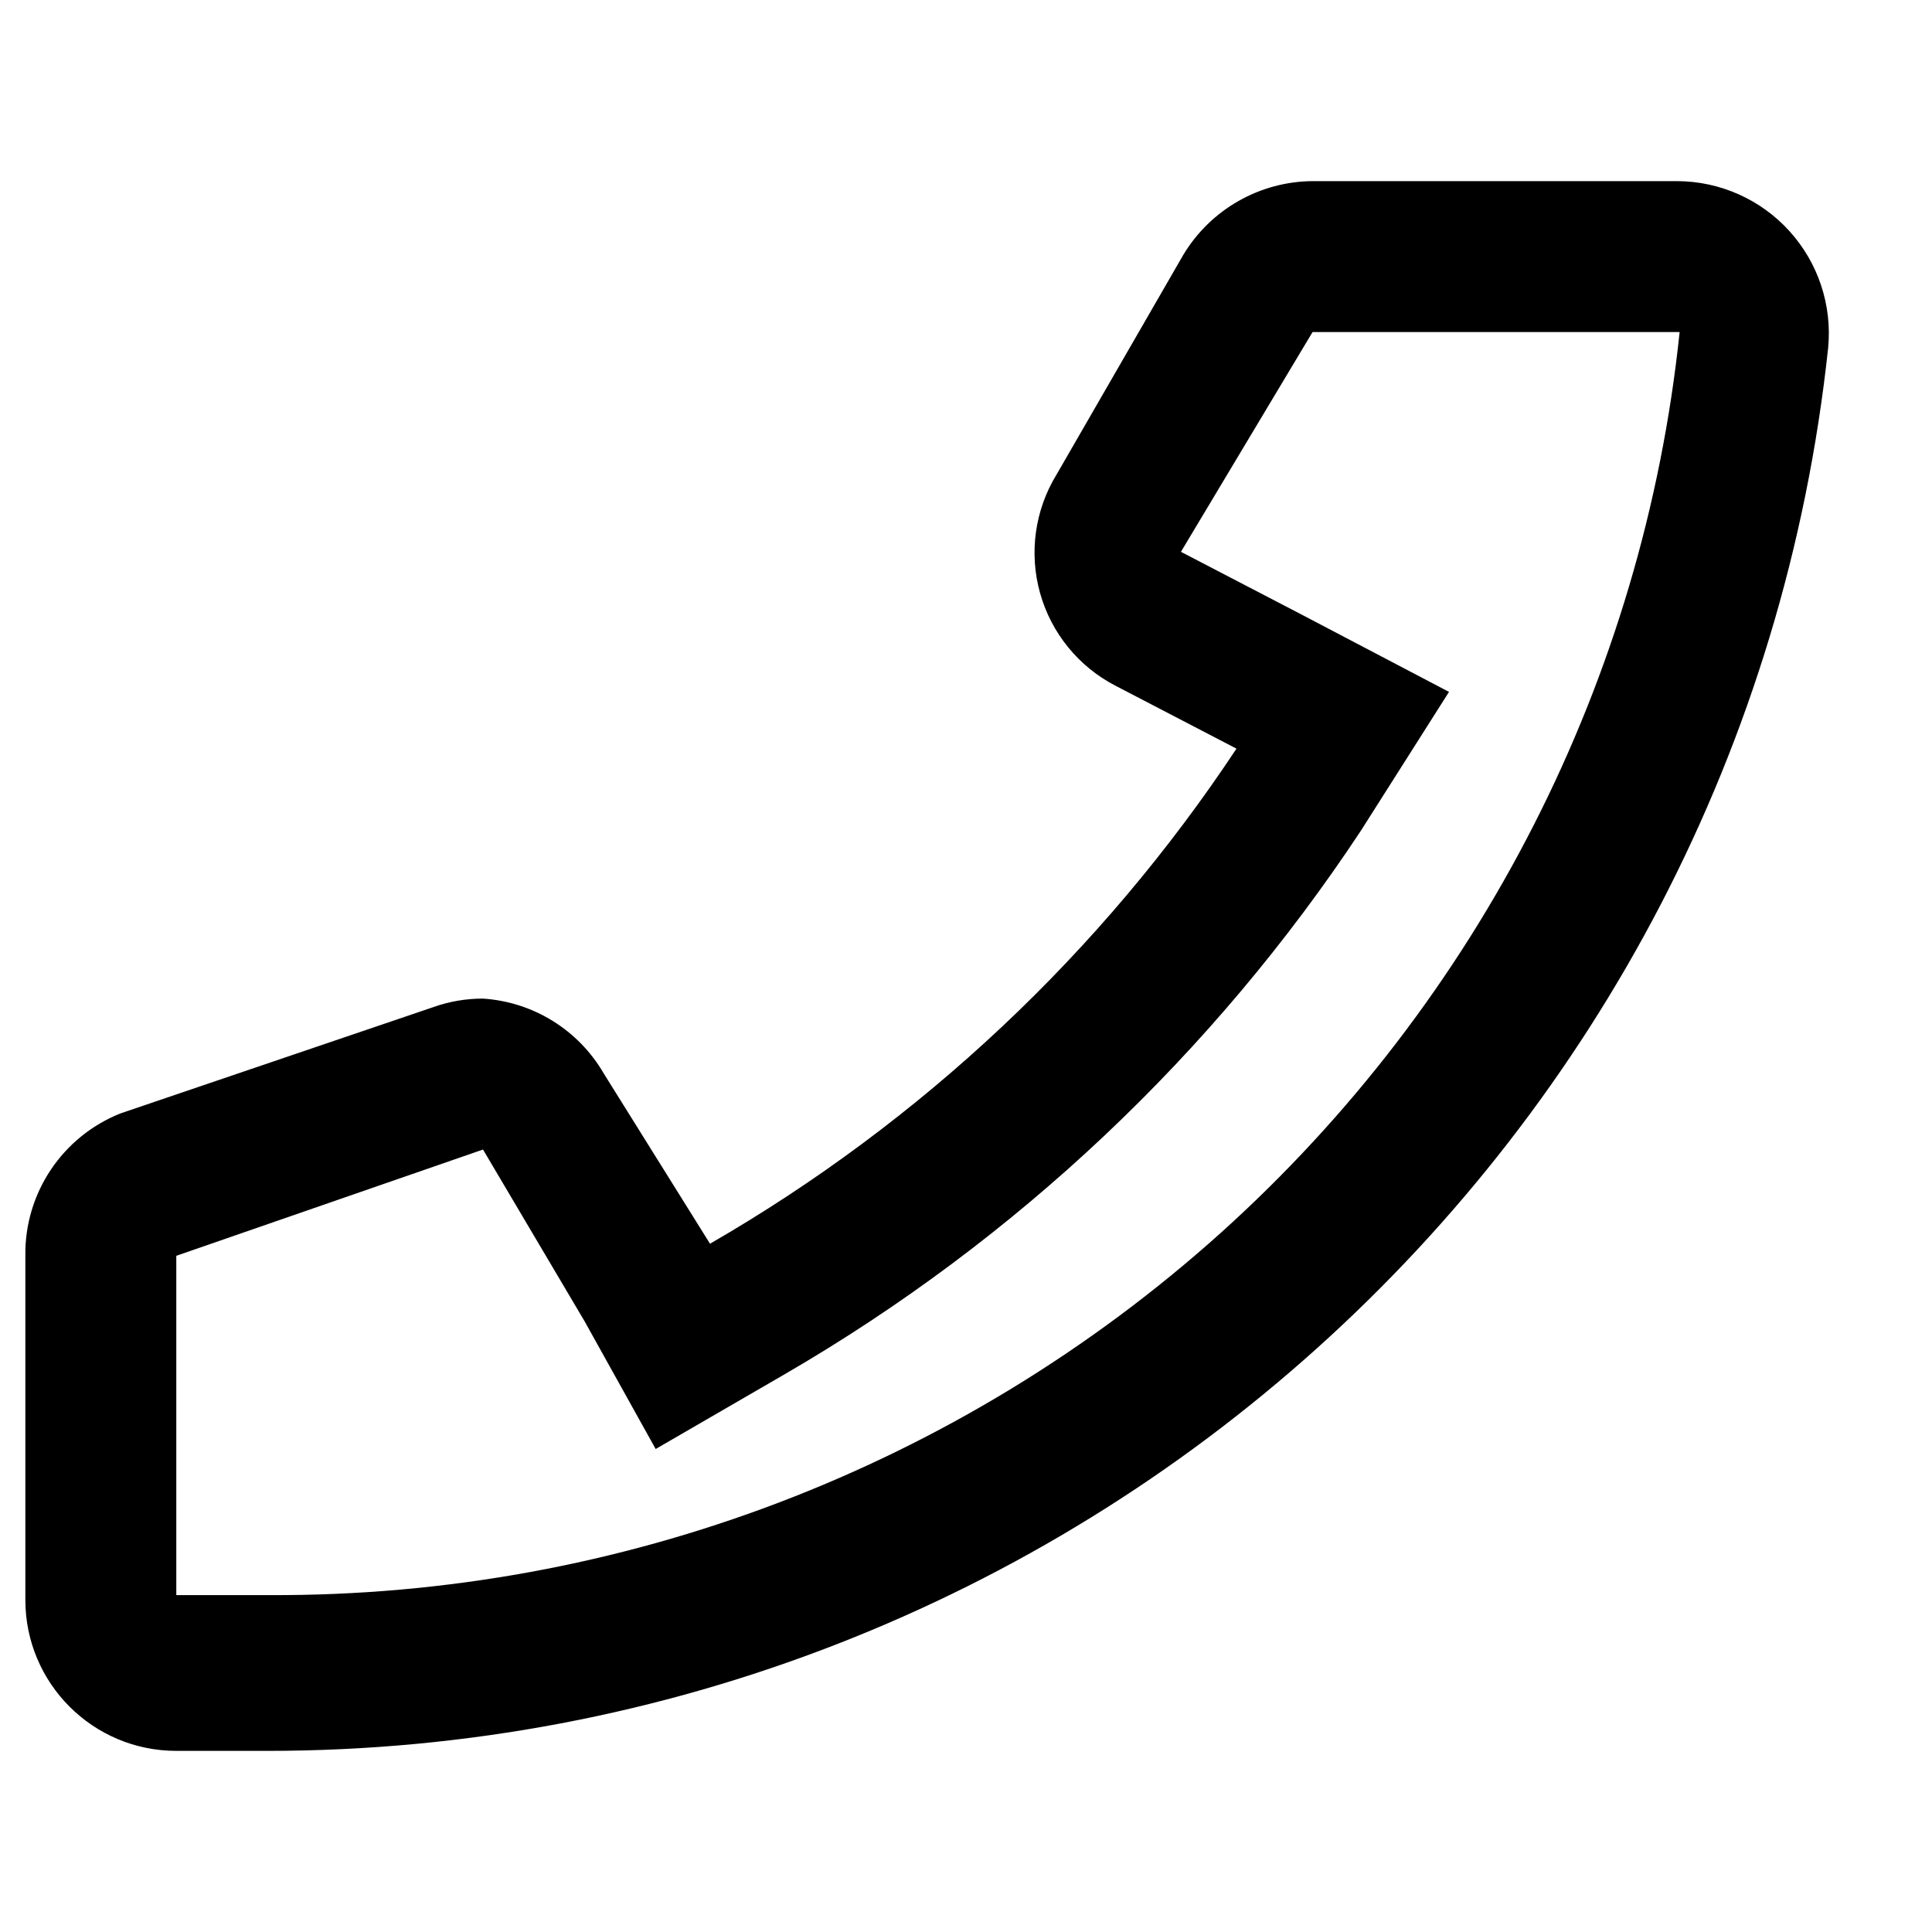
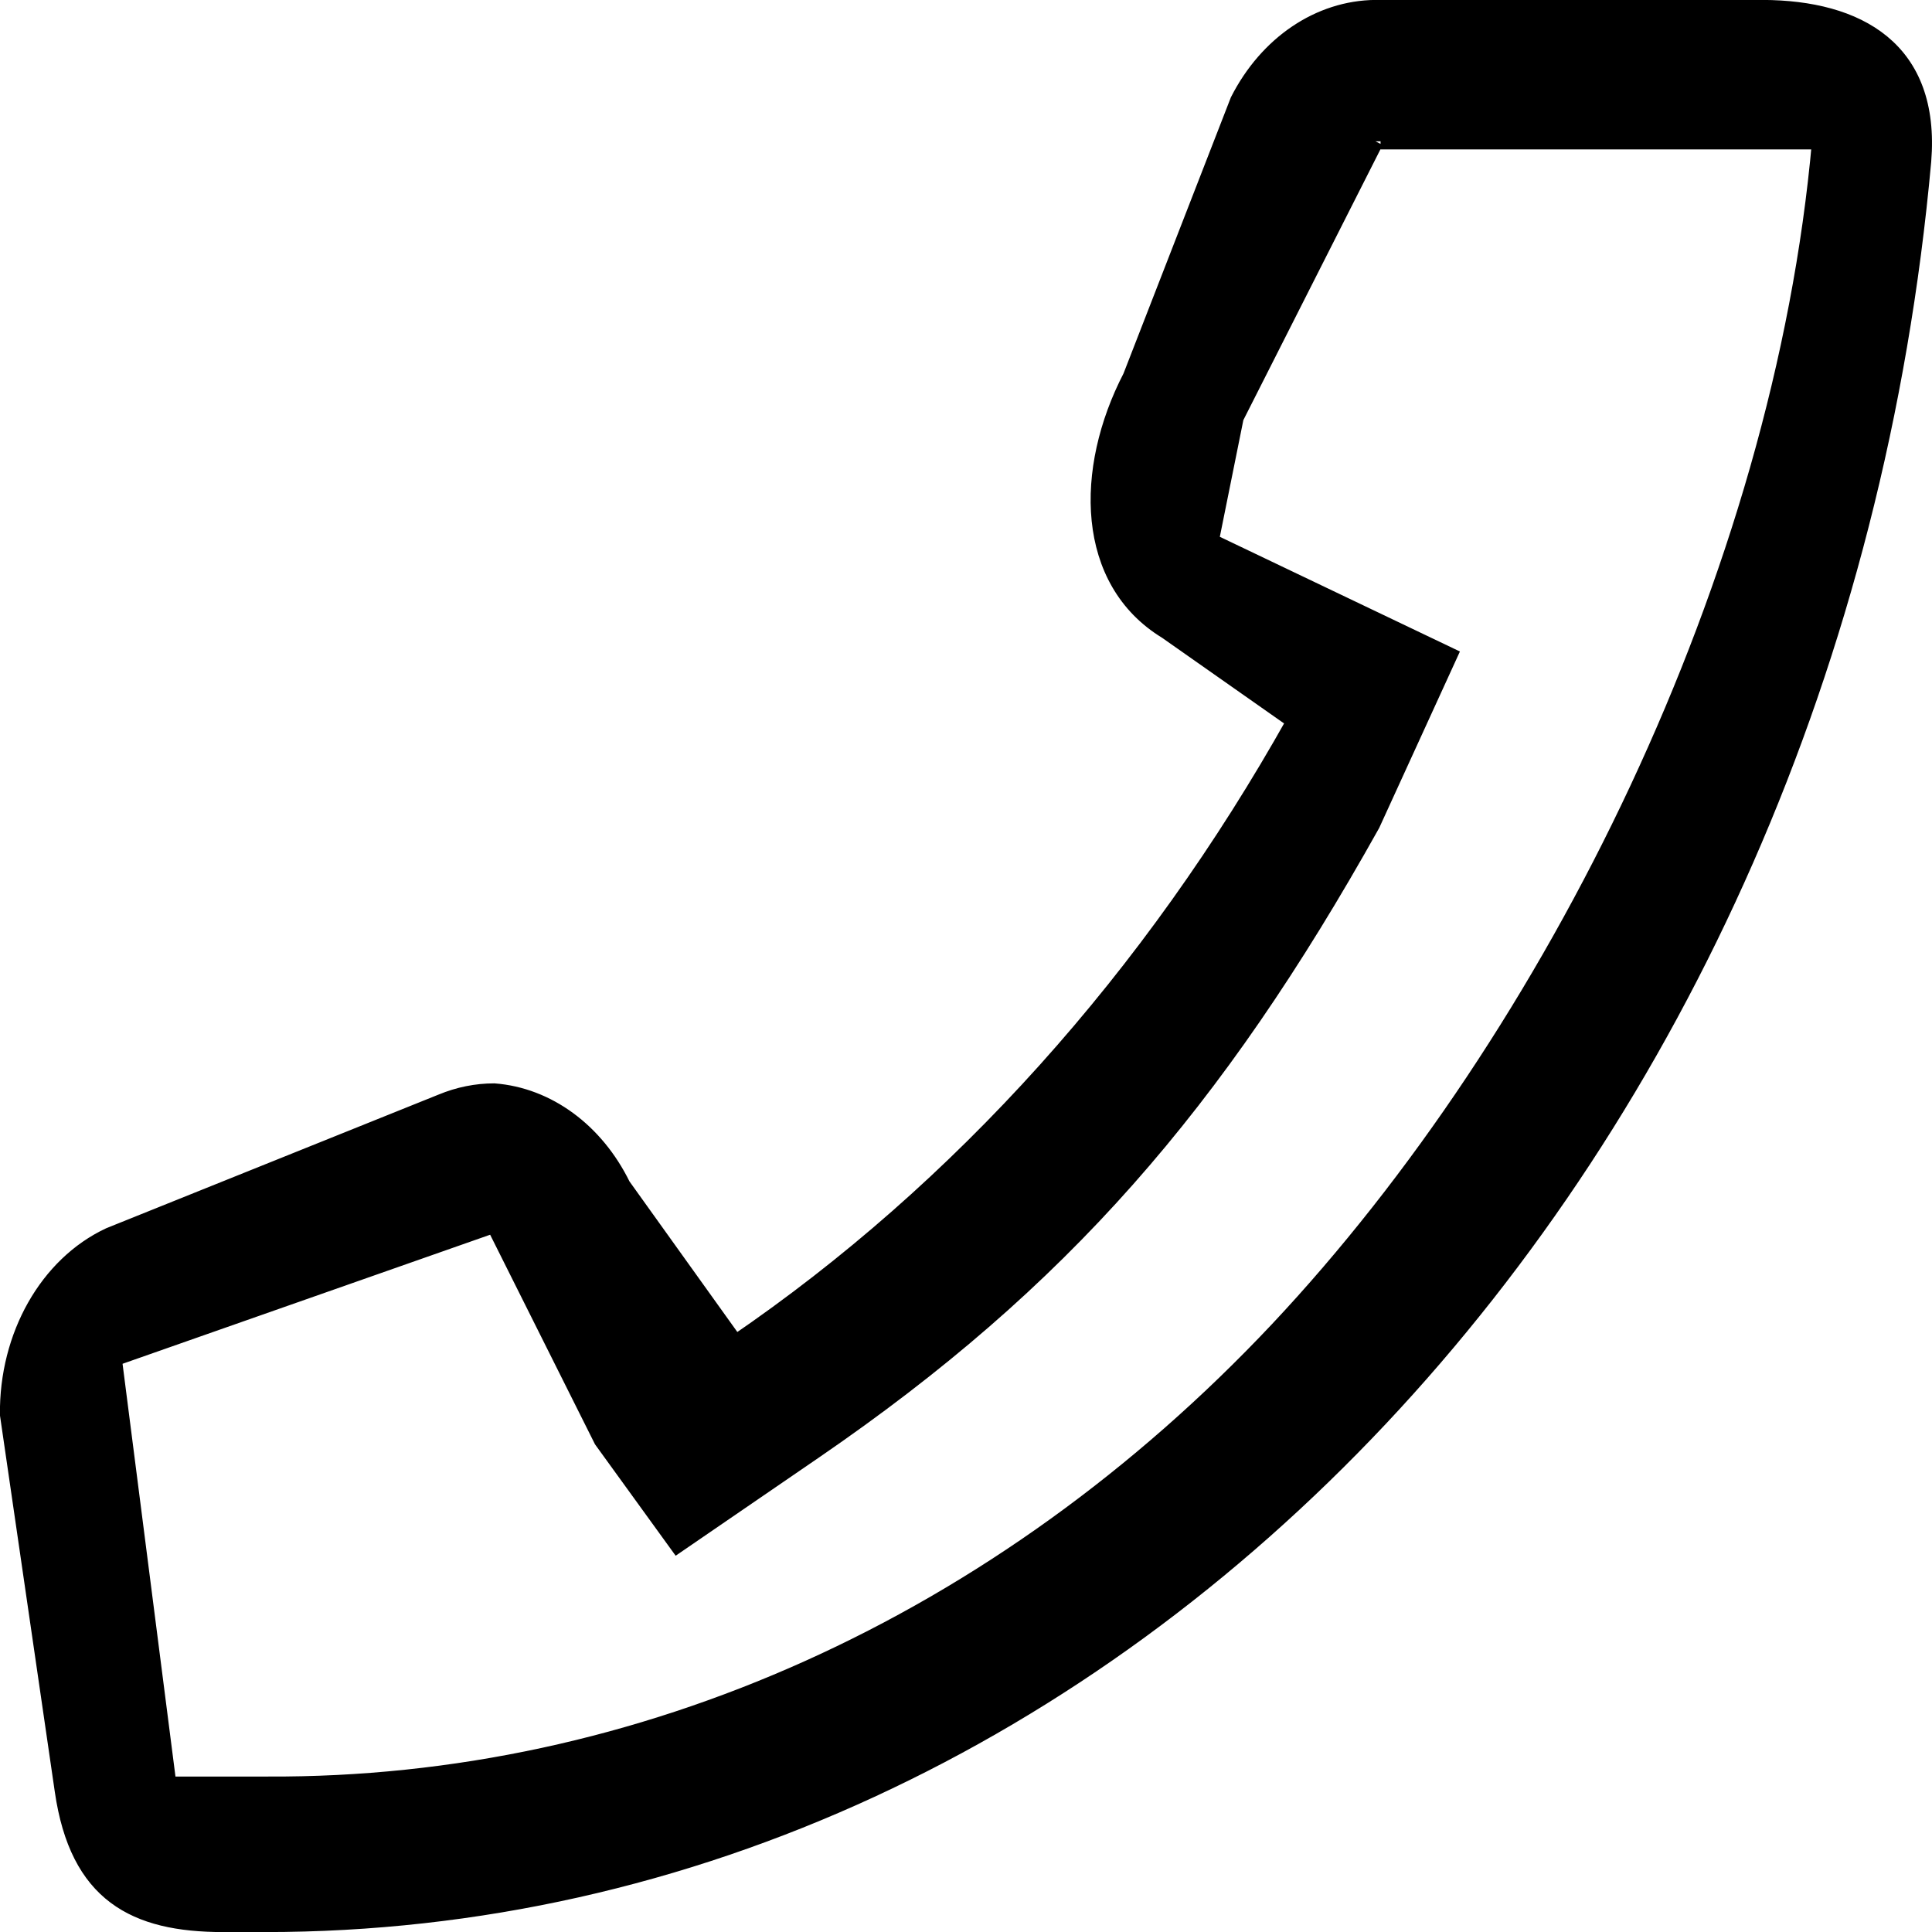
- <svg xmlns="http://www.w3.org/2000/svg" fill="#000000" width="800px" height="800px" viewBox="0 0 16 16">
-   <path d="M10.91 2.75h3a11.67 11.67 0 0 1-3.8 7.46 11.71 11.71 0 0 1-7.88 3h-.77V10.4L4 9.52l.84 1.42.59 1.06 1.07-.62a14.36 14.36 0 0 0 4.77-4.5L12 5.73l-1.22-.64-1-.52 1.09-1.82m0-1.25a1.26 1.26 0 0 0-1.07.61L8.75 3.93a1.24 1.24 0 0 0 .49 1.75l1 .52a13.06 13.06 0 0 1-4.36 4.1L5 8.89a1.25 1.25 0 0 0-1-.62 1.22 1.22 0 0 0-.41.07L1 9.22a1.25 1.25 0 0 0-.79 1.18v2.85a1.25 1.25 0 0 0 1.25 1.25h.75A13 13 0 0 0 15.14 2.88a1.26 1.26 0 0 0-1.25-1.38z" />
+ <svg xmlns="http://www.w3.org/2000/svg" fill="#000000" width="700.001" height="700" viewBox="0 0 14 14" version="1.1" id="svg17504">
+   <defs id="defs17508" />
+   <path d="m 10.004,1.024 h 3.185 C 12.91,4.181 11.255,7.511 9.261,9.634 7.25,11.771 4.639,12.946 1.936,12.932 H 1.22 L 0.824,9.843 3.581,8.875 4.362,10.436 l 0.548,0.757 0.995,-0.682 C 7.686,9.289 8.807,8.004 9.942,5.973 L 10.502,4.749 8.773,3.923 8.954,3.025 9.967,1.024 m 0,-0.966 C 9.56,0.062 9.183,0.316 8.973,0.729 L 8.195,2.73 C 7.845,3.406 7.856,4.209 8.452,4.572 l 0.93,0.653 C 8.344,7.079 6.957,8.622 5.329,9.733 L 4.511,8.591 C 4.317,8.195 3.968,7.939 3.581,7.909 3.452,7.909 3.323,7.935 3.2,7.986 L 0.793,8.954 C 0.344,9.164 0.052,9.68 0.058,10.251 l 0.397,2.725 c 0.109,0.751 0.52,0.966 1.162,0.966 H 1.918 C 8.096,13.944 13.28,8.433 13.936,1.167 14.002,0.356 13.464,0.061 12.774,0.058 Z" id="path17502" style="fill:#000000;fill-opacity:1;stroke:#000000;stroke-width:0.117;stroke-dasharray:none;stroke-opacity:1" />
</svg>
